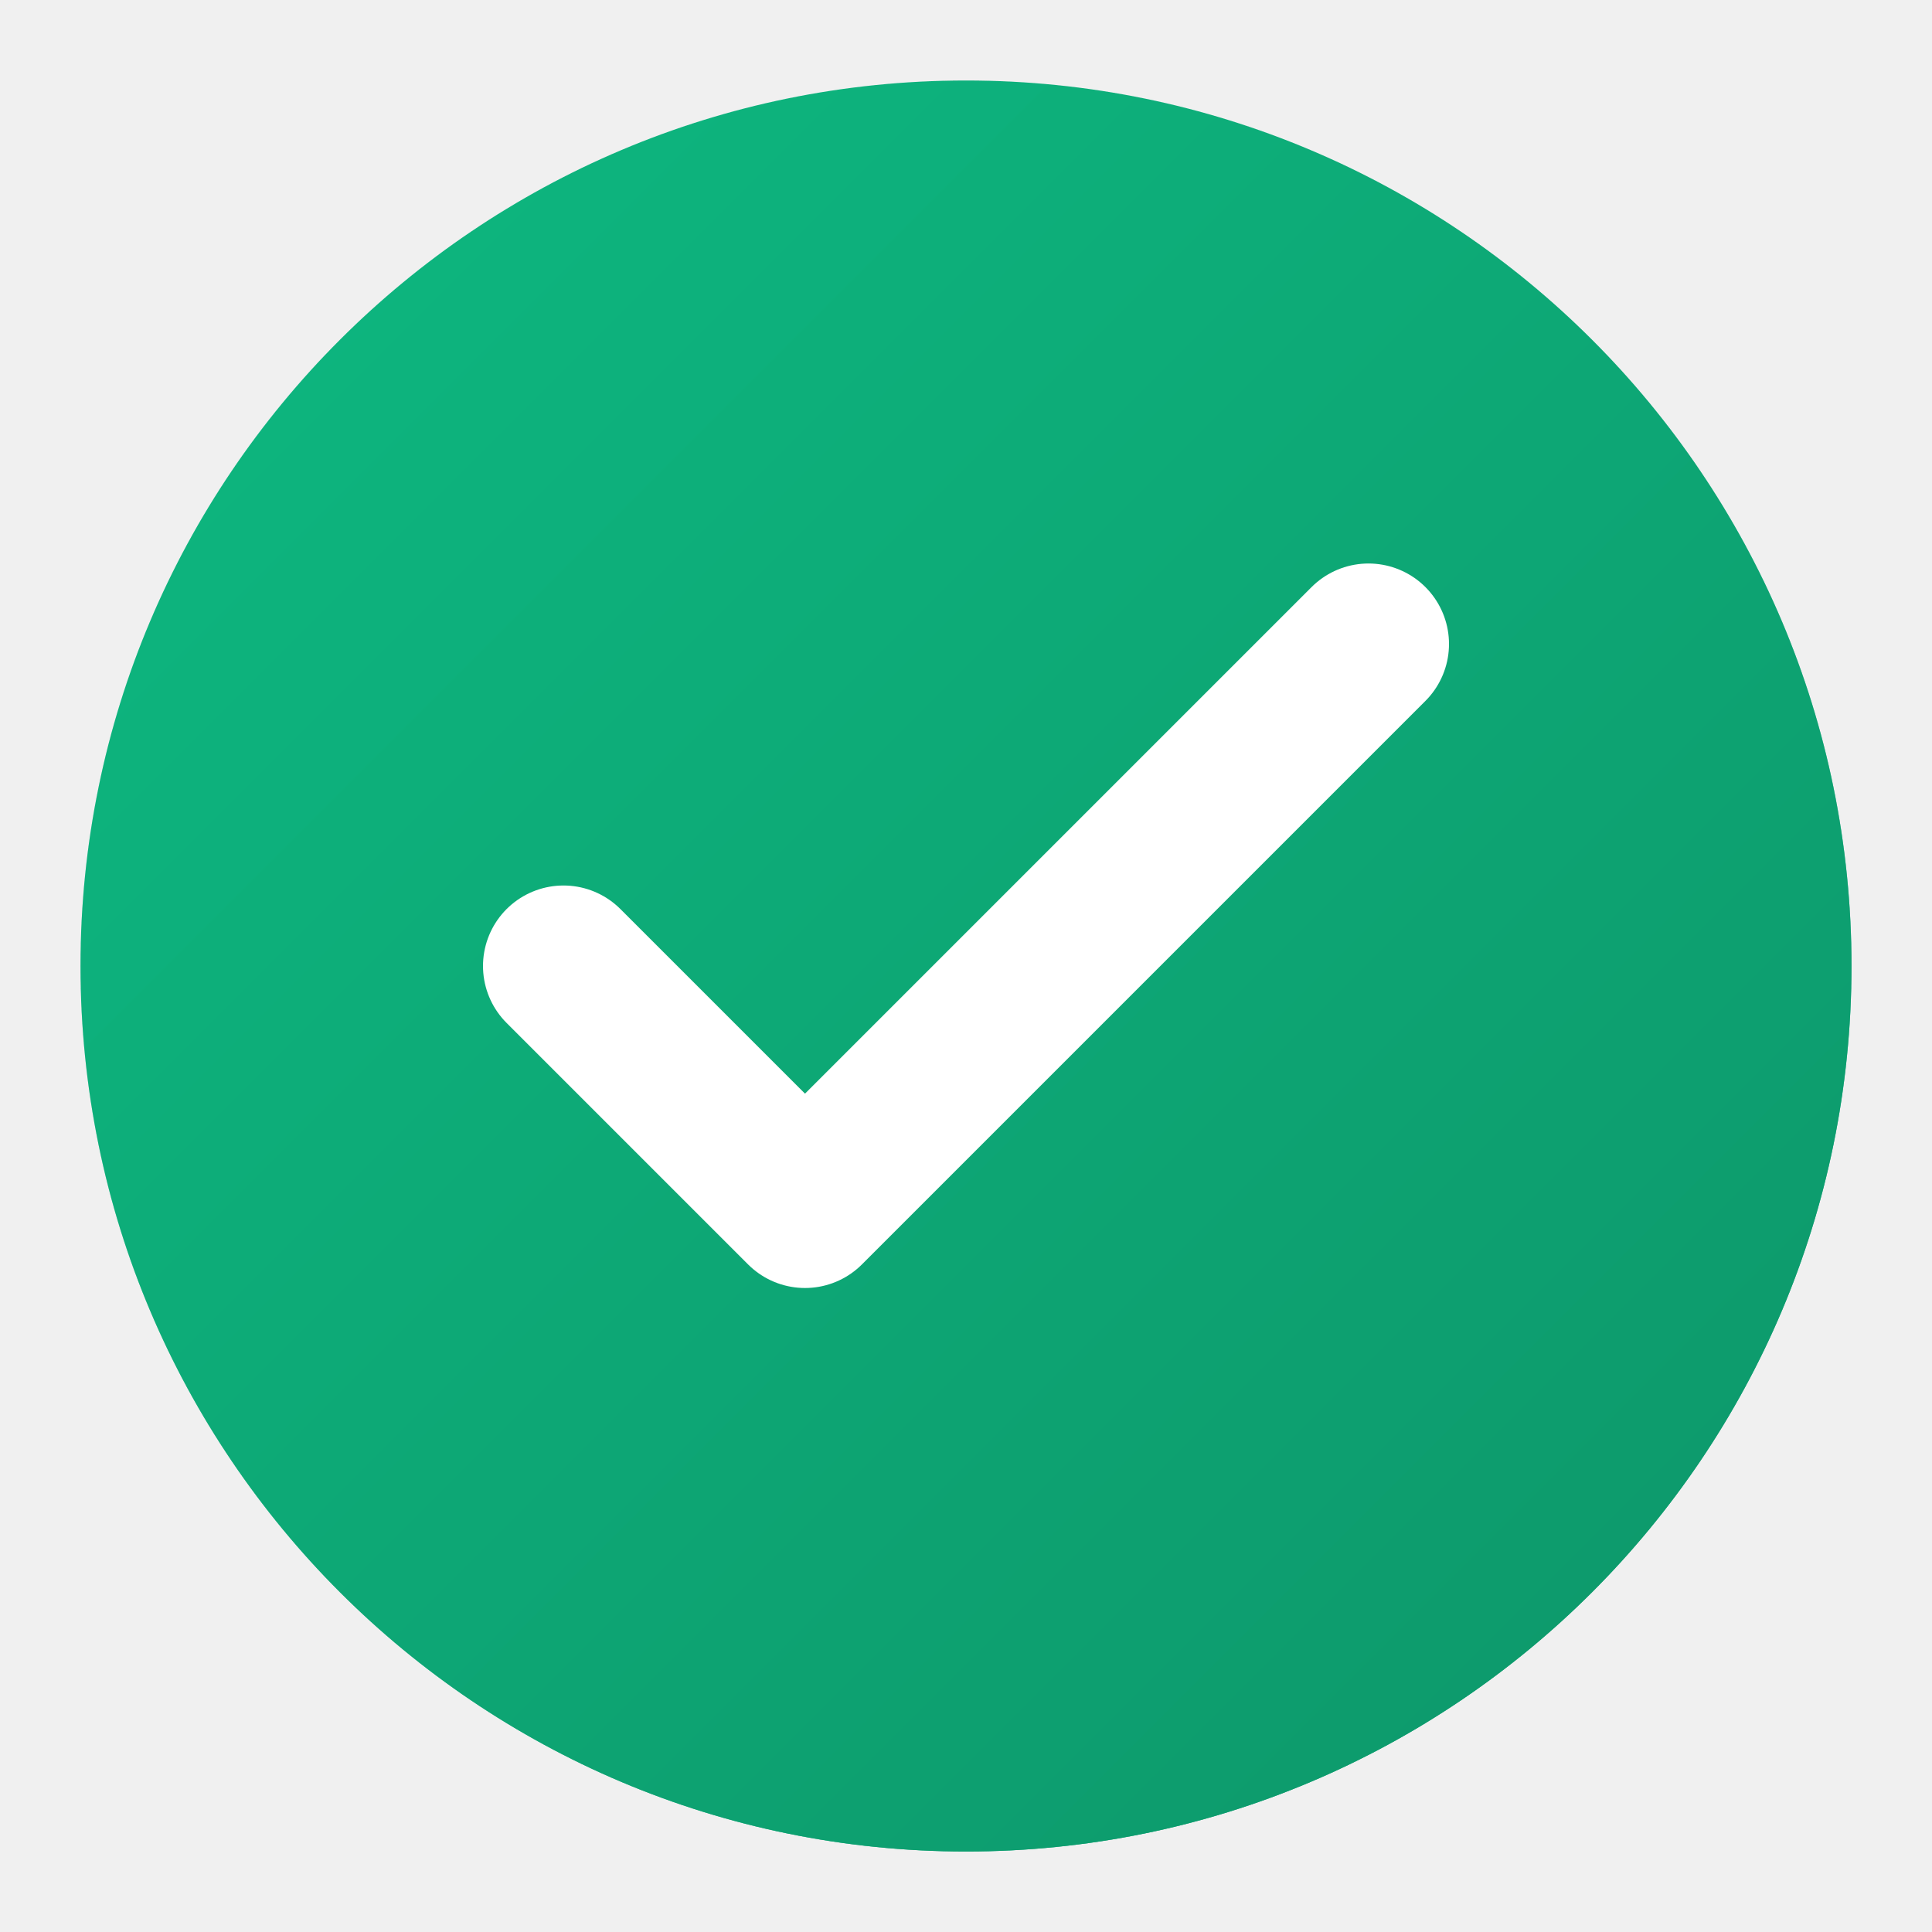
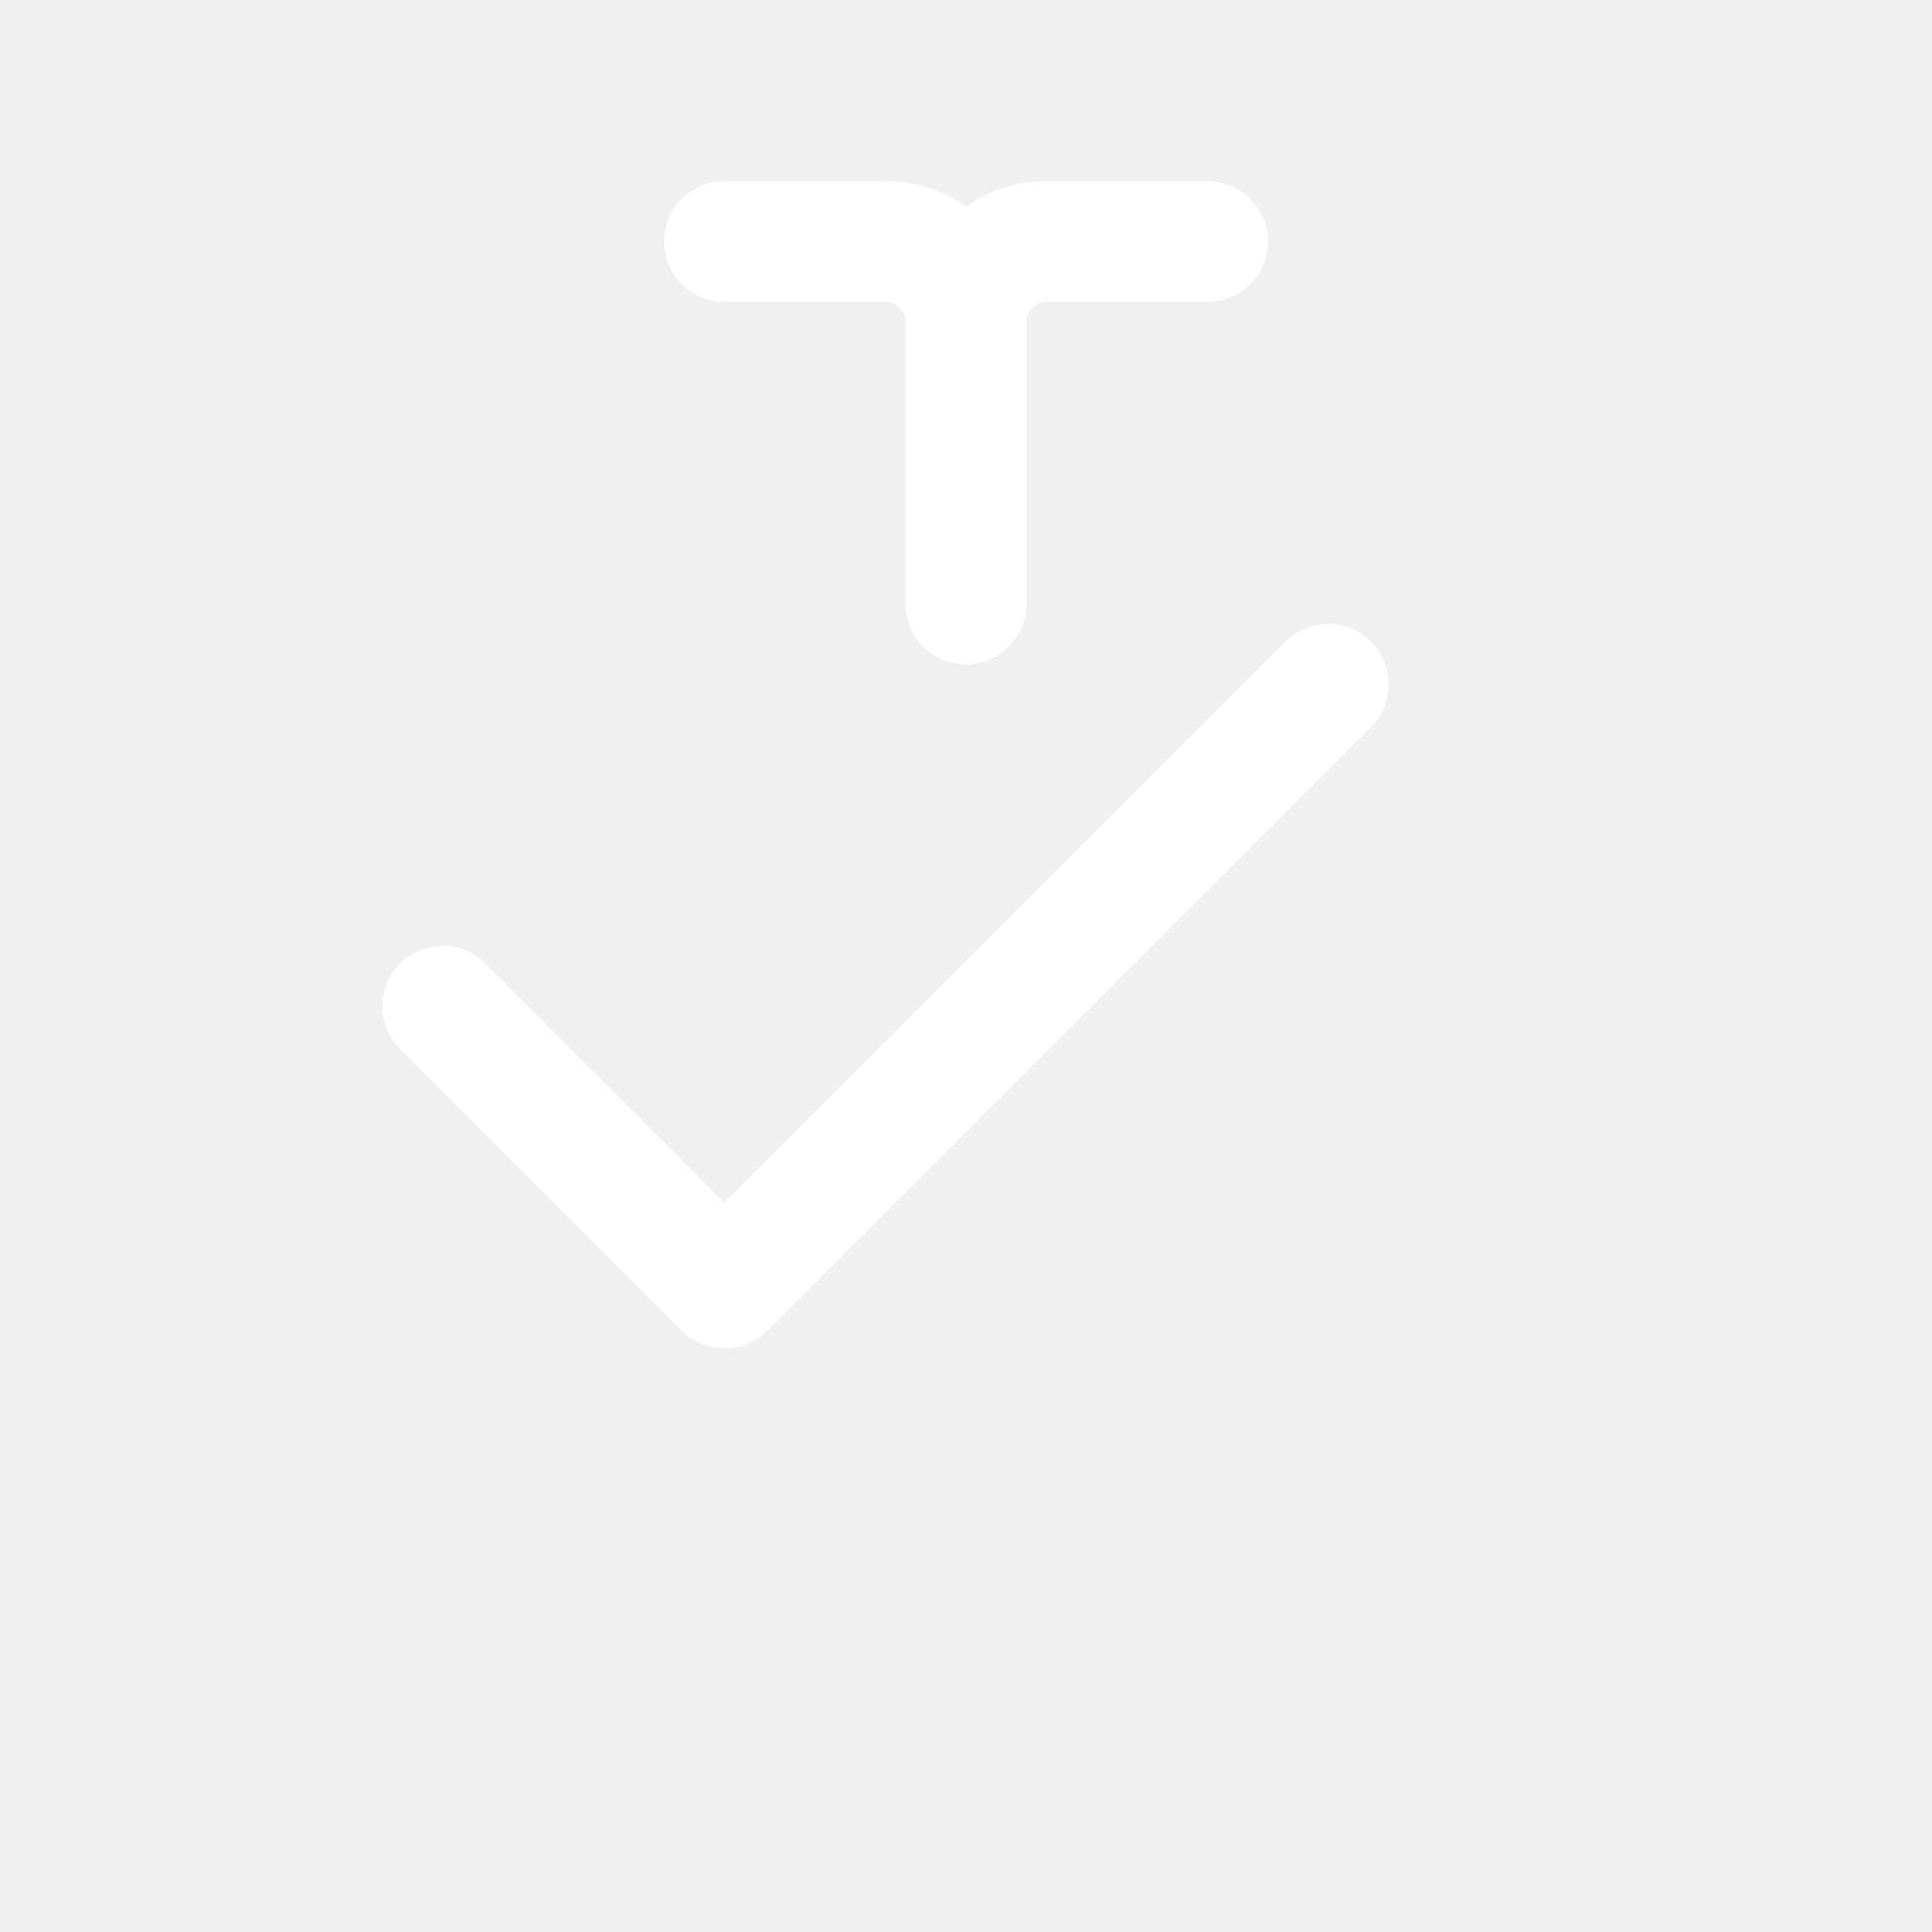
- <svg xmlns="http://www.w3.org/2000/svg" viewBox="0 0 24 24">
-   <defs>
-     <linearGradient id="g" x1="0" x2="1" y1="0" y2="1">
-       <stop offset="0%" stop-color="#10b981" />
-       <stop offset="100%" stop-color="#059669" />
-     </linearGradient>
-     <filter id="b" x="-50%" y="-50%" width="200%" height="200%">
-       <feGaussianBlur stdDeviation="1.5" result="blur" />
-       <feOffset dx="1" dy="2" result="offsetBlur" />
-       <feComposite in="offsetBlur" in2="SourceAlpha" operator="in" result="shadow" />
-       <feMerge>
-         <feMergeNode in="shadow" />
-         <feMergeNode in="SourceGraphic" />
-       </feMerge>
-     </filter>
-   </defs>
-   <circle cx="12" cy="12" r="11" fill="url(#g)" filter="url(#b)" />
-   <path d="M7 12l3 3 7-7" stroke="#fff" stroke-width="2" fill="none" stroke-linecap="round" stroke-linejoin="round" />
+ <svg xmlns="http://www.w3.org/2000/svg" width="24" height="24" viewBox="0 0 24 24" fill="none" stroke="white" stroke-width="1.5" stroke-linecap="round" stroke-linejoin="round">
+   <path d="M5.5 12.5l3.5 3.5l7.5 -7.5" />
+   <path d="M12 7.5v-3.5a1 1 0 0 1 1 -1h2" />
+   <path d="M12 7.5v-3.5a1 1 0 0 0 -1 -1h-2" />
</svg>
